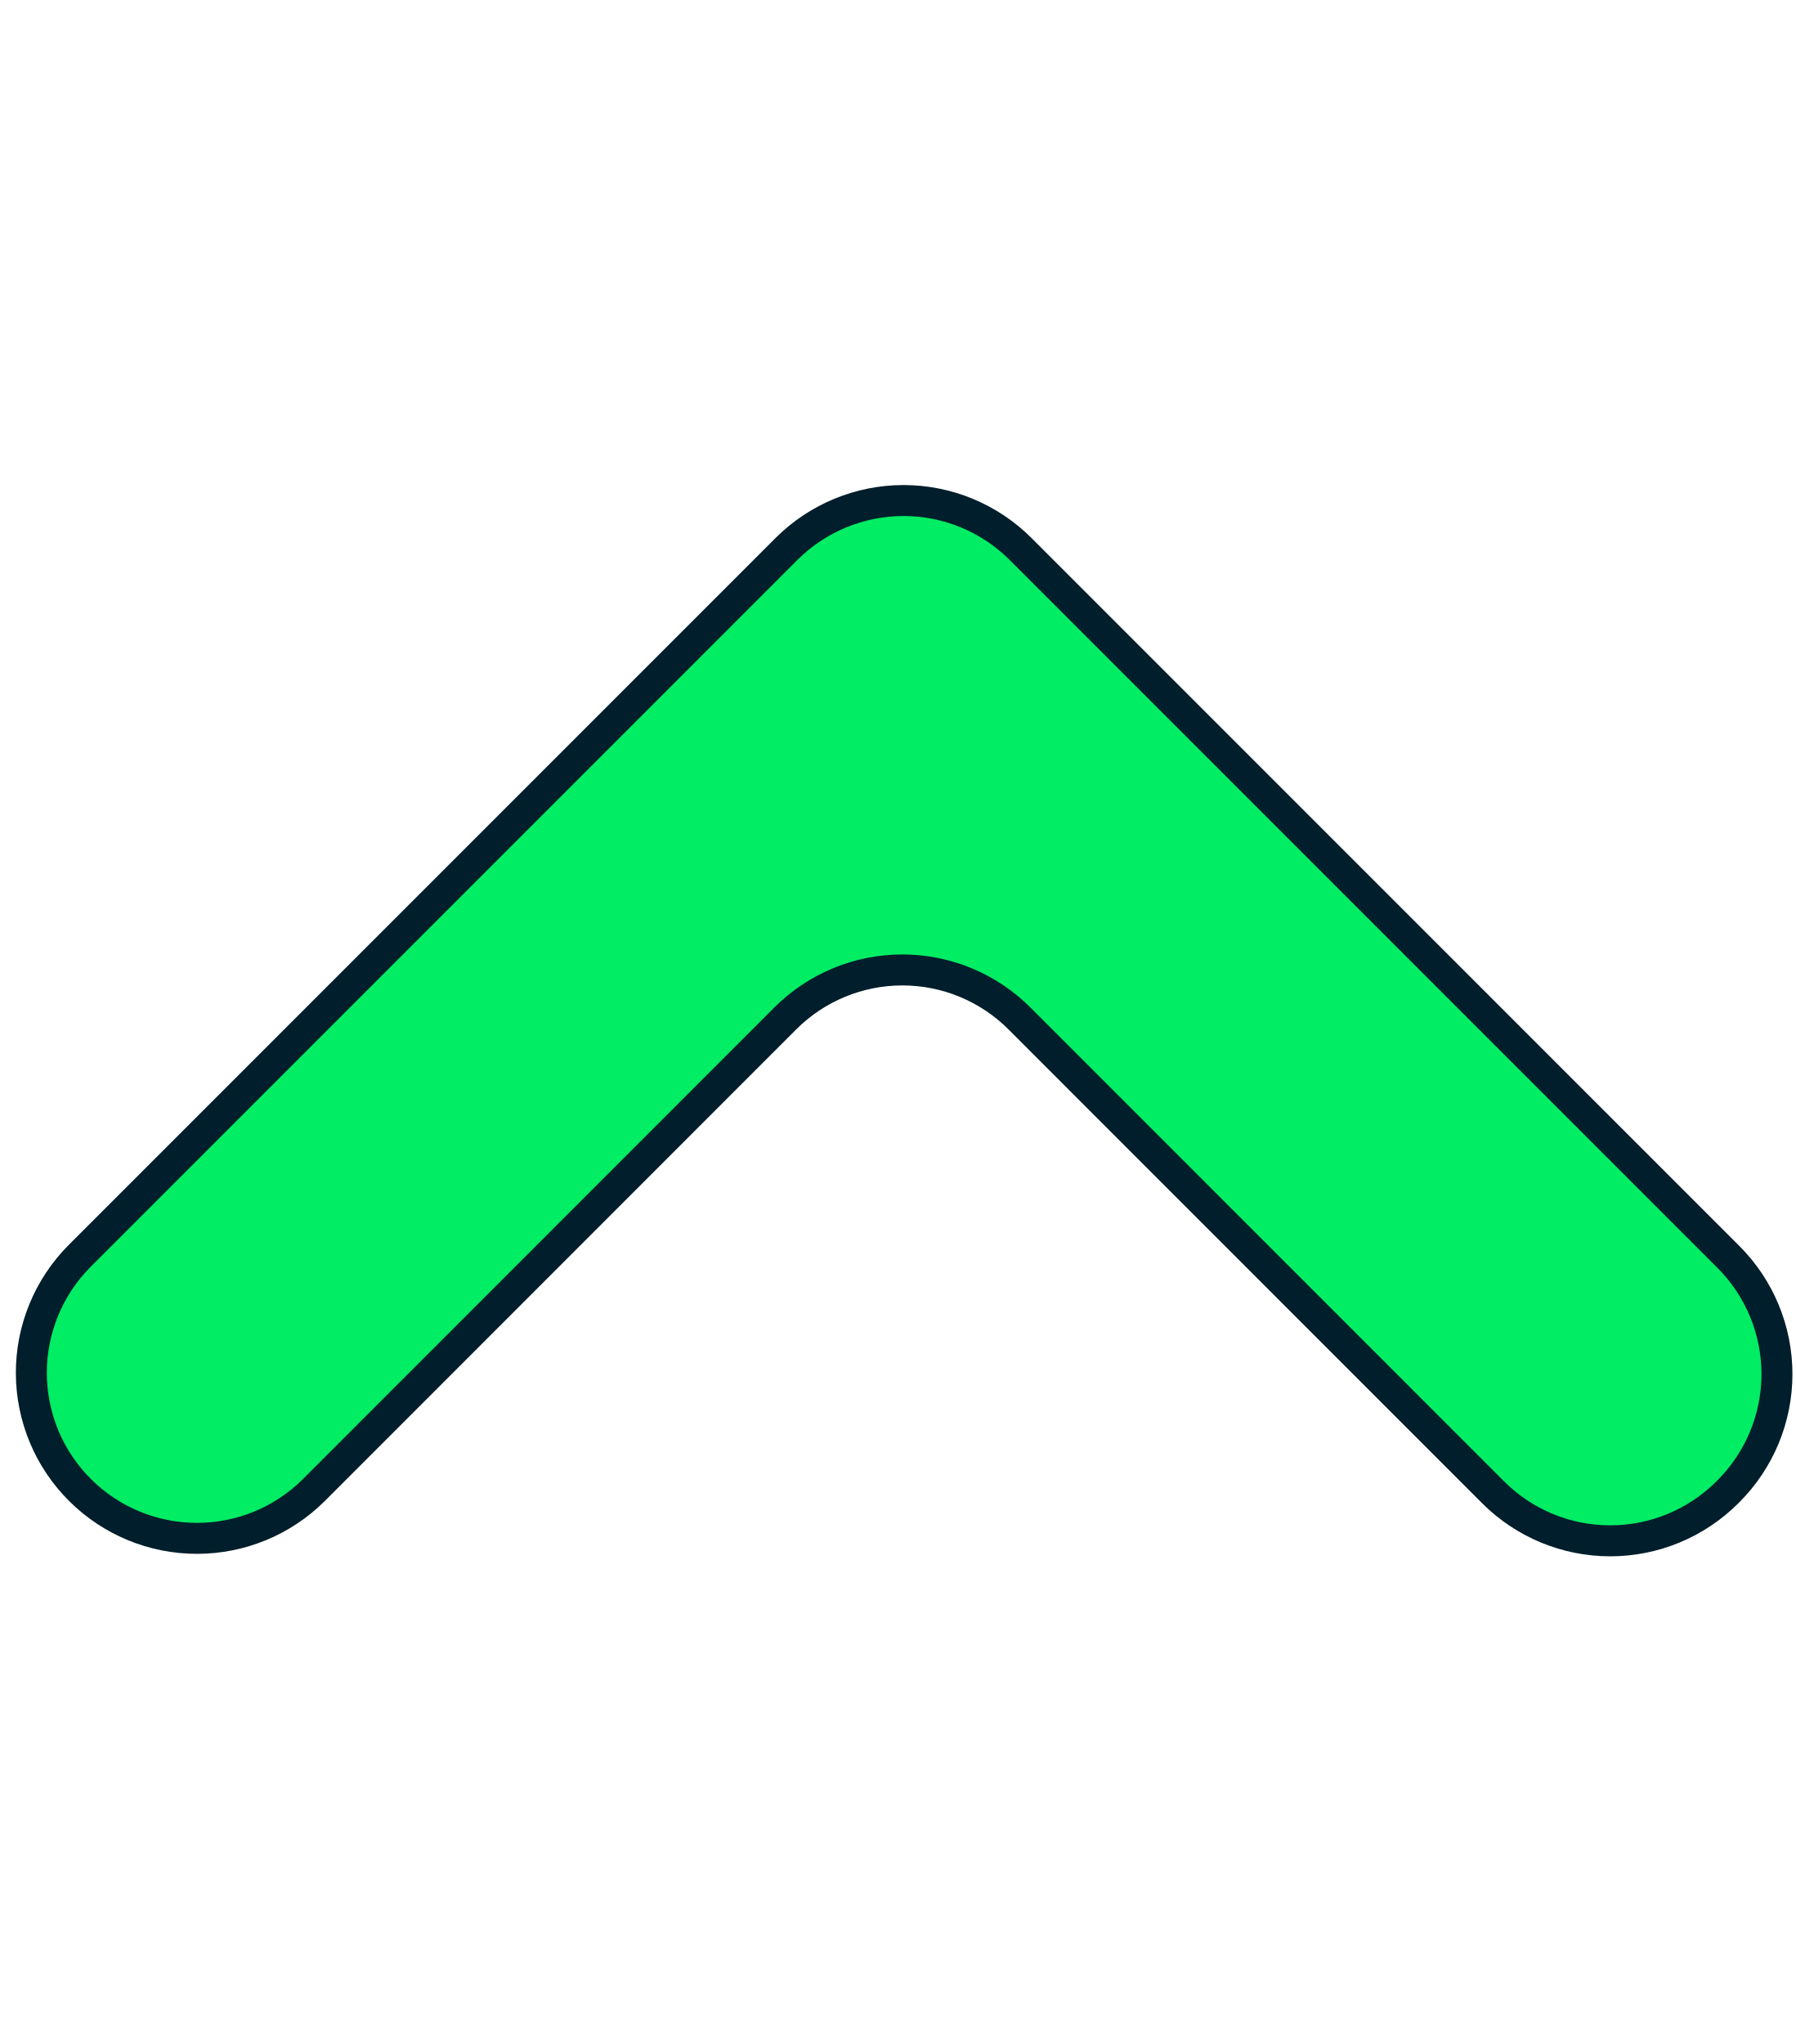
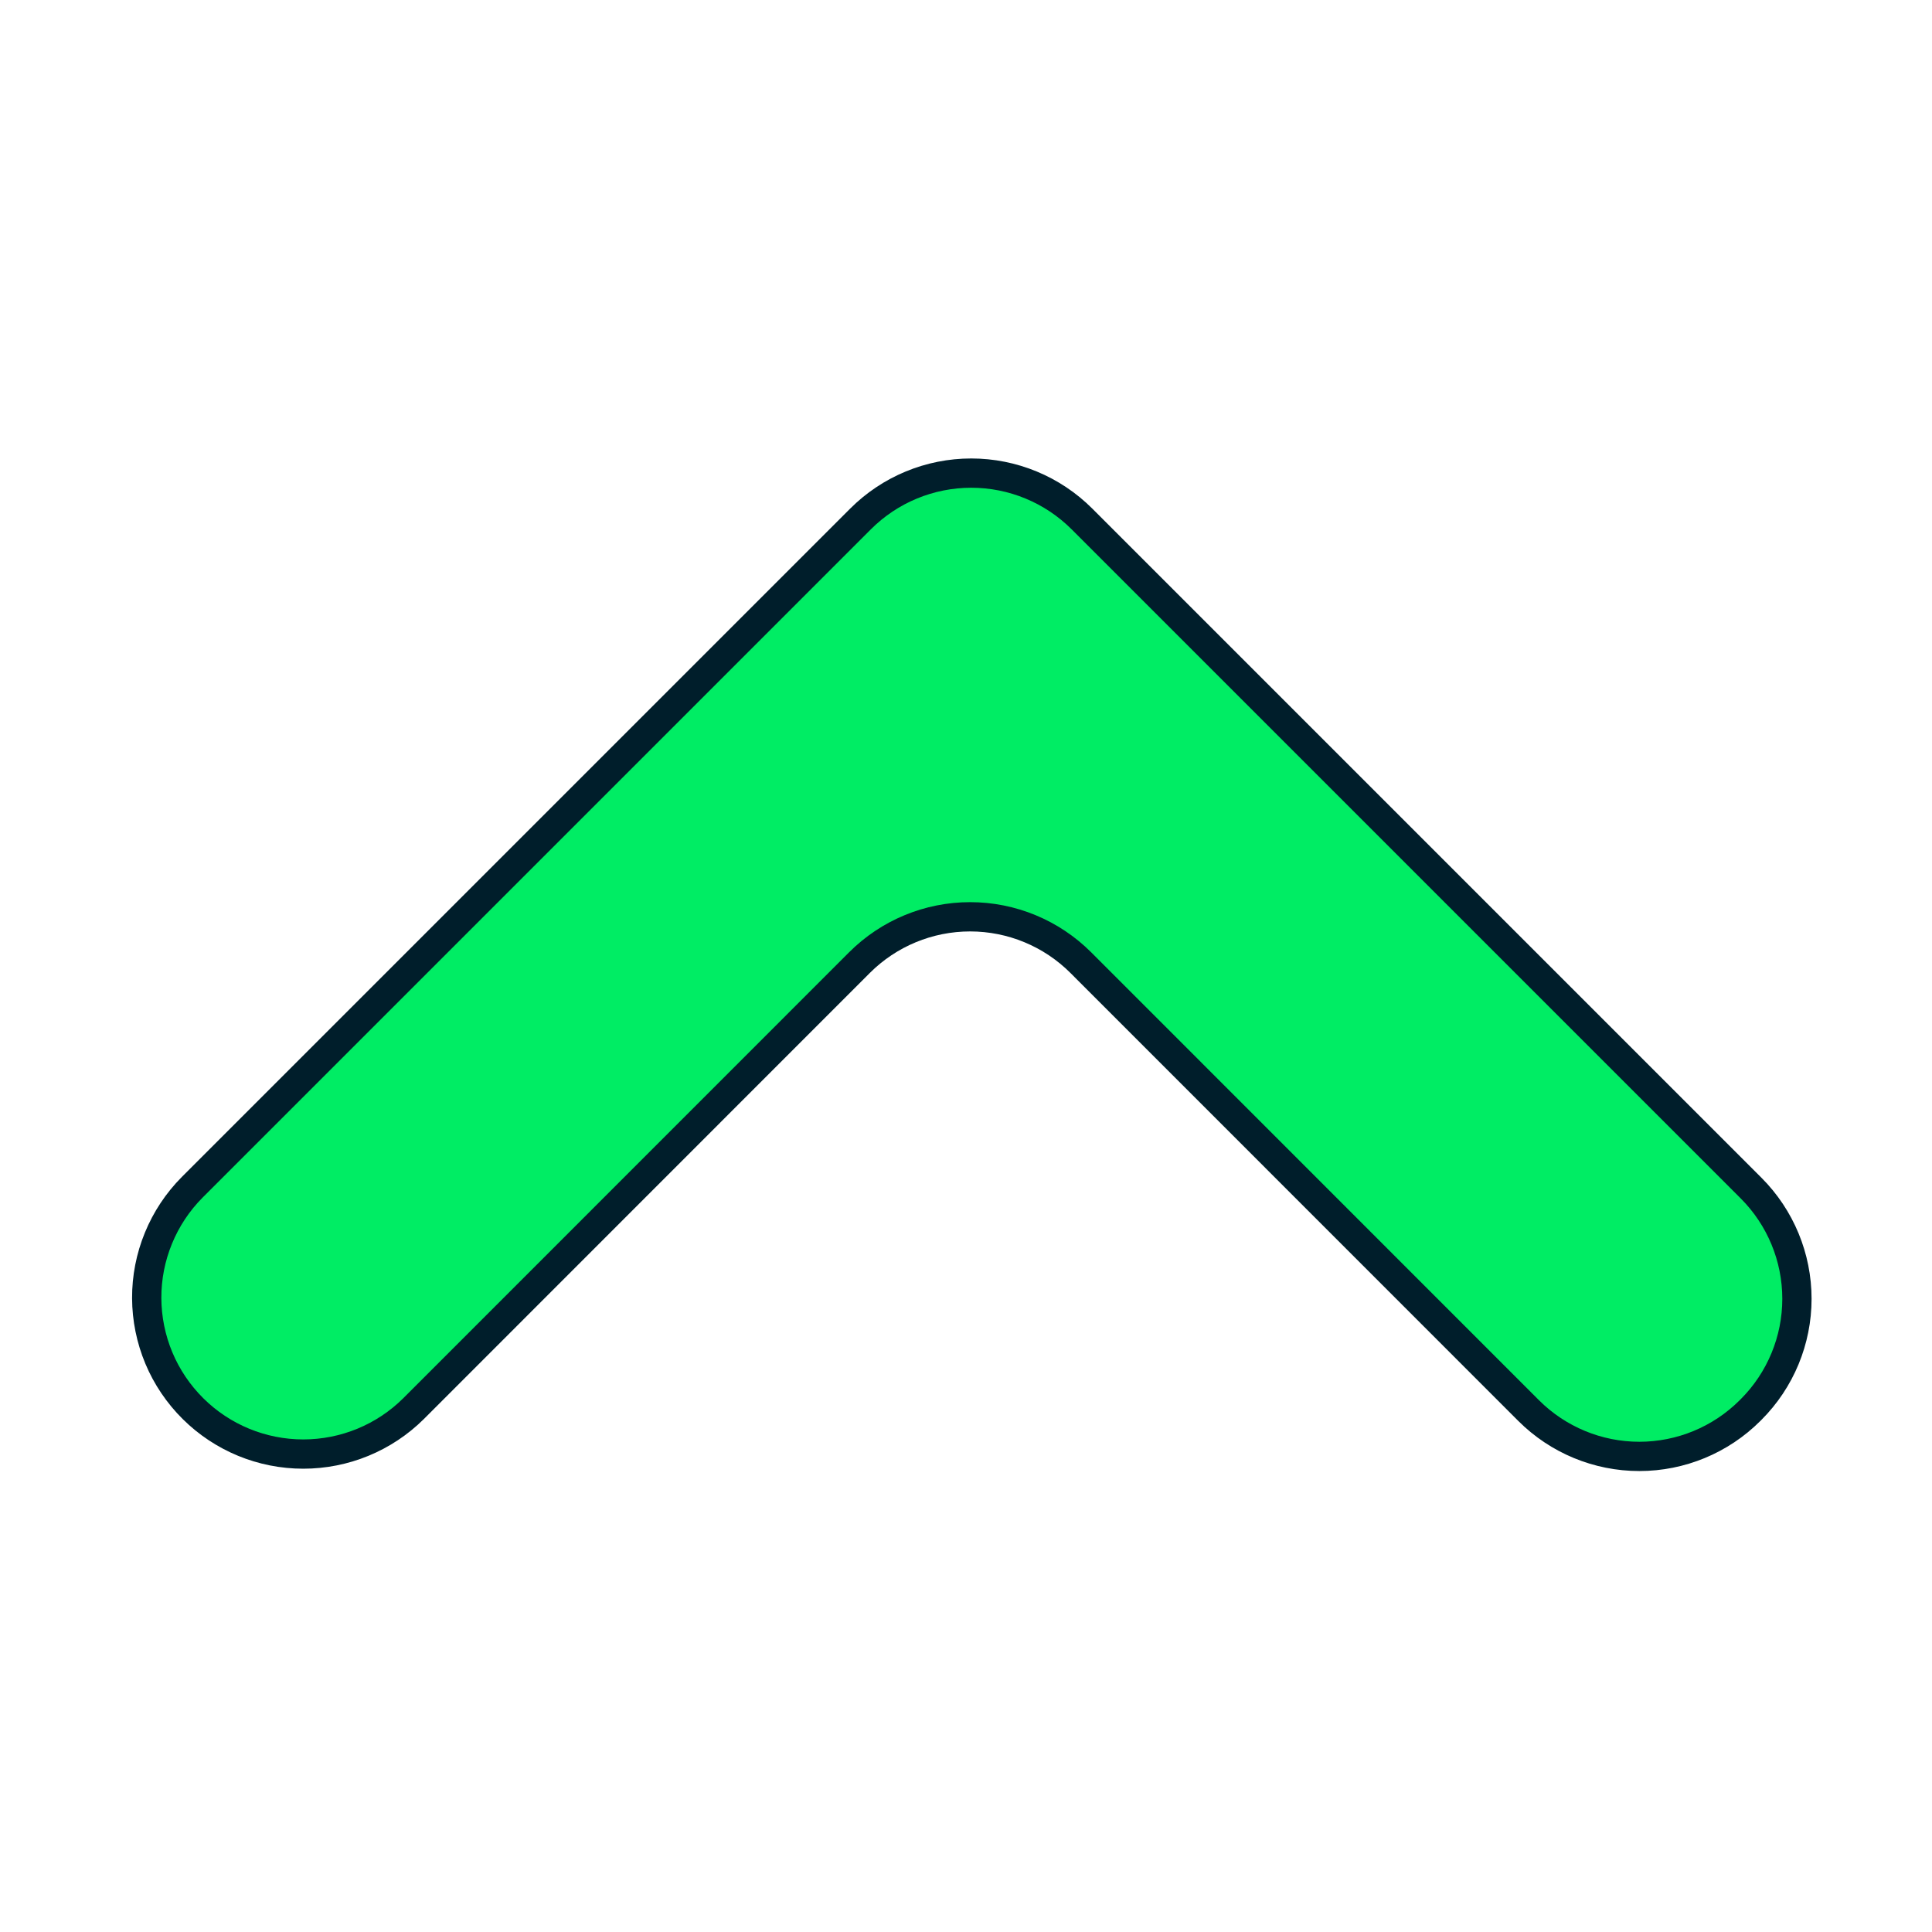
- <svg xmlns="http://www.w3.org/2000/svg" width="58" height="66" viewBox="0 0 58 66" fill="none">
+ <svg xmlns="http://www.w3.org/2000/svg" width="48" height="48" viewBox="0 0 58 66" fill="none">
  <path d="M2.565 40.56L25.398 17.727C26.401 16.725 27.761 16.162 29.179 16.162C30.597 16.162 31.957 16.725 32.96 17.727L55.821 40.588C56.823 41.591 57.386 42.951 57.386 44.369C57.386 45.787 56.823 47.147 55.821 48.15L55.783 48.188C54.78 49.19 53.42 49.753 52.002 49.753C50.584 49.753 49.224 49.19 48.221 48.188L32.922 32.885C31.919 31.882 30.559 31.319 29.141 31.319C27.723 31.319 26.363 31.882 25.36 32.885L10.127 48.122C9.126 49.116 7.772 49.673 6.36 49.673C4.949 49.673 3.595 49.116 2.594 48.122C2.095 47.627 1.698 47.04 1.427 46.392C1.156 45.744 1.015 45.049 1.012 44.347C1.009 43.645 1.145 42.949 1.412 42.299C1.678 41.649 2.07 41.058 2.565 40.56Z" fill="#00ED64" stroke="#001E2B" stroke-miterlimit="10" />
</svg>
